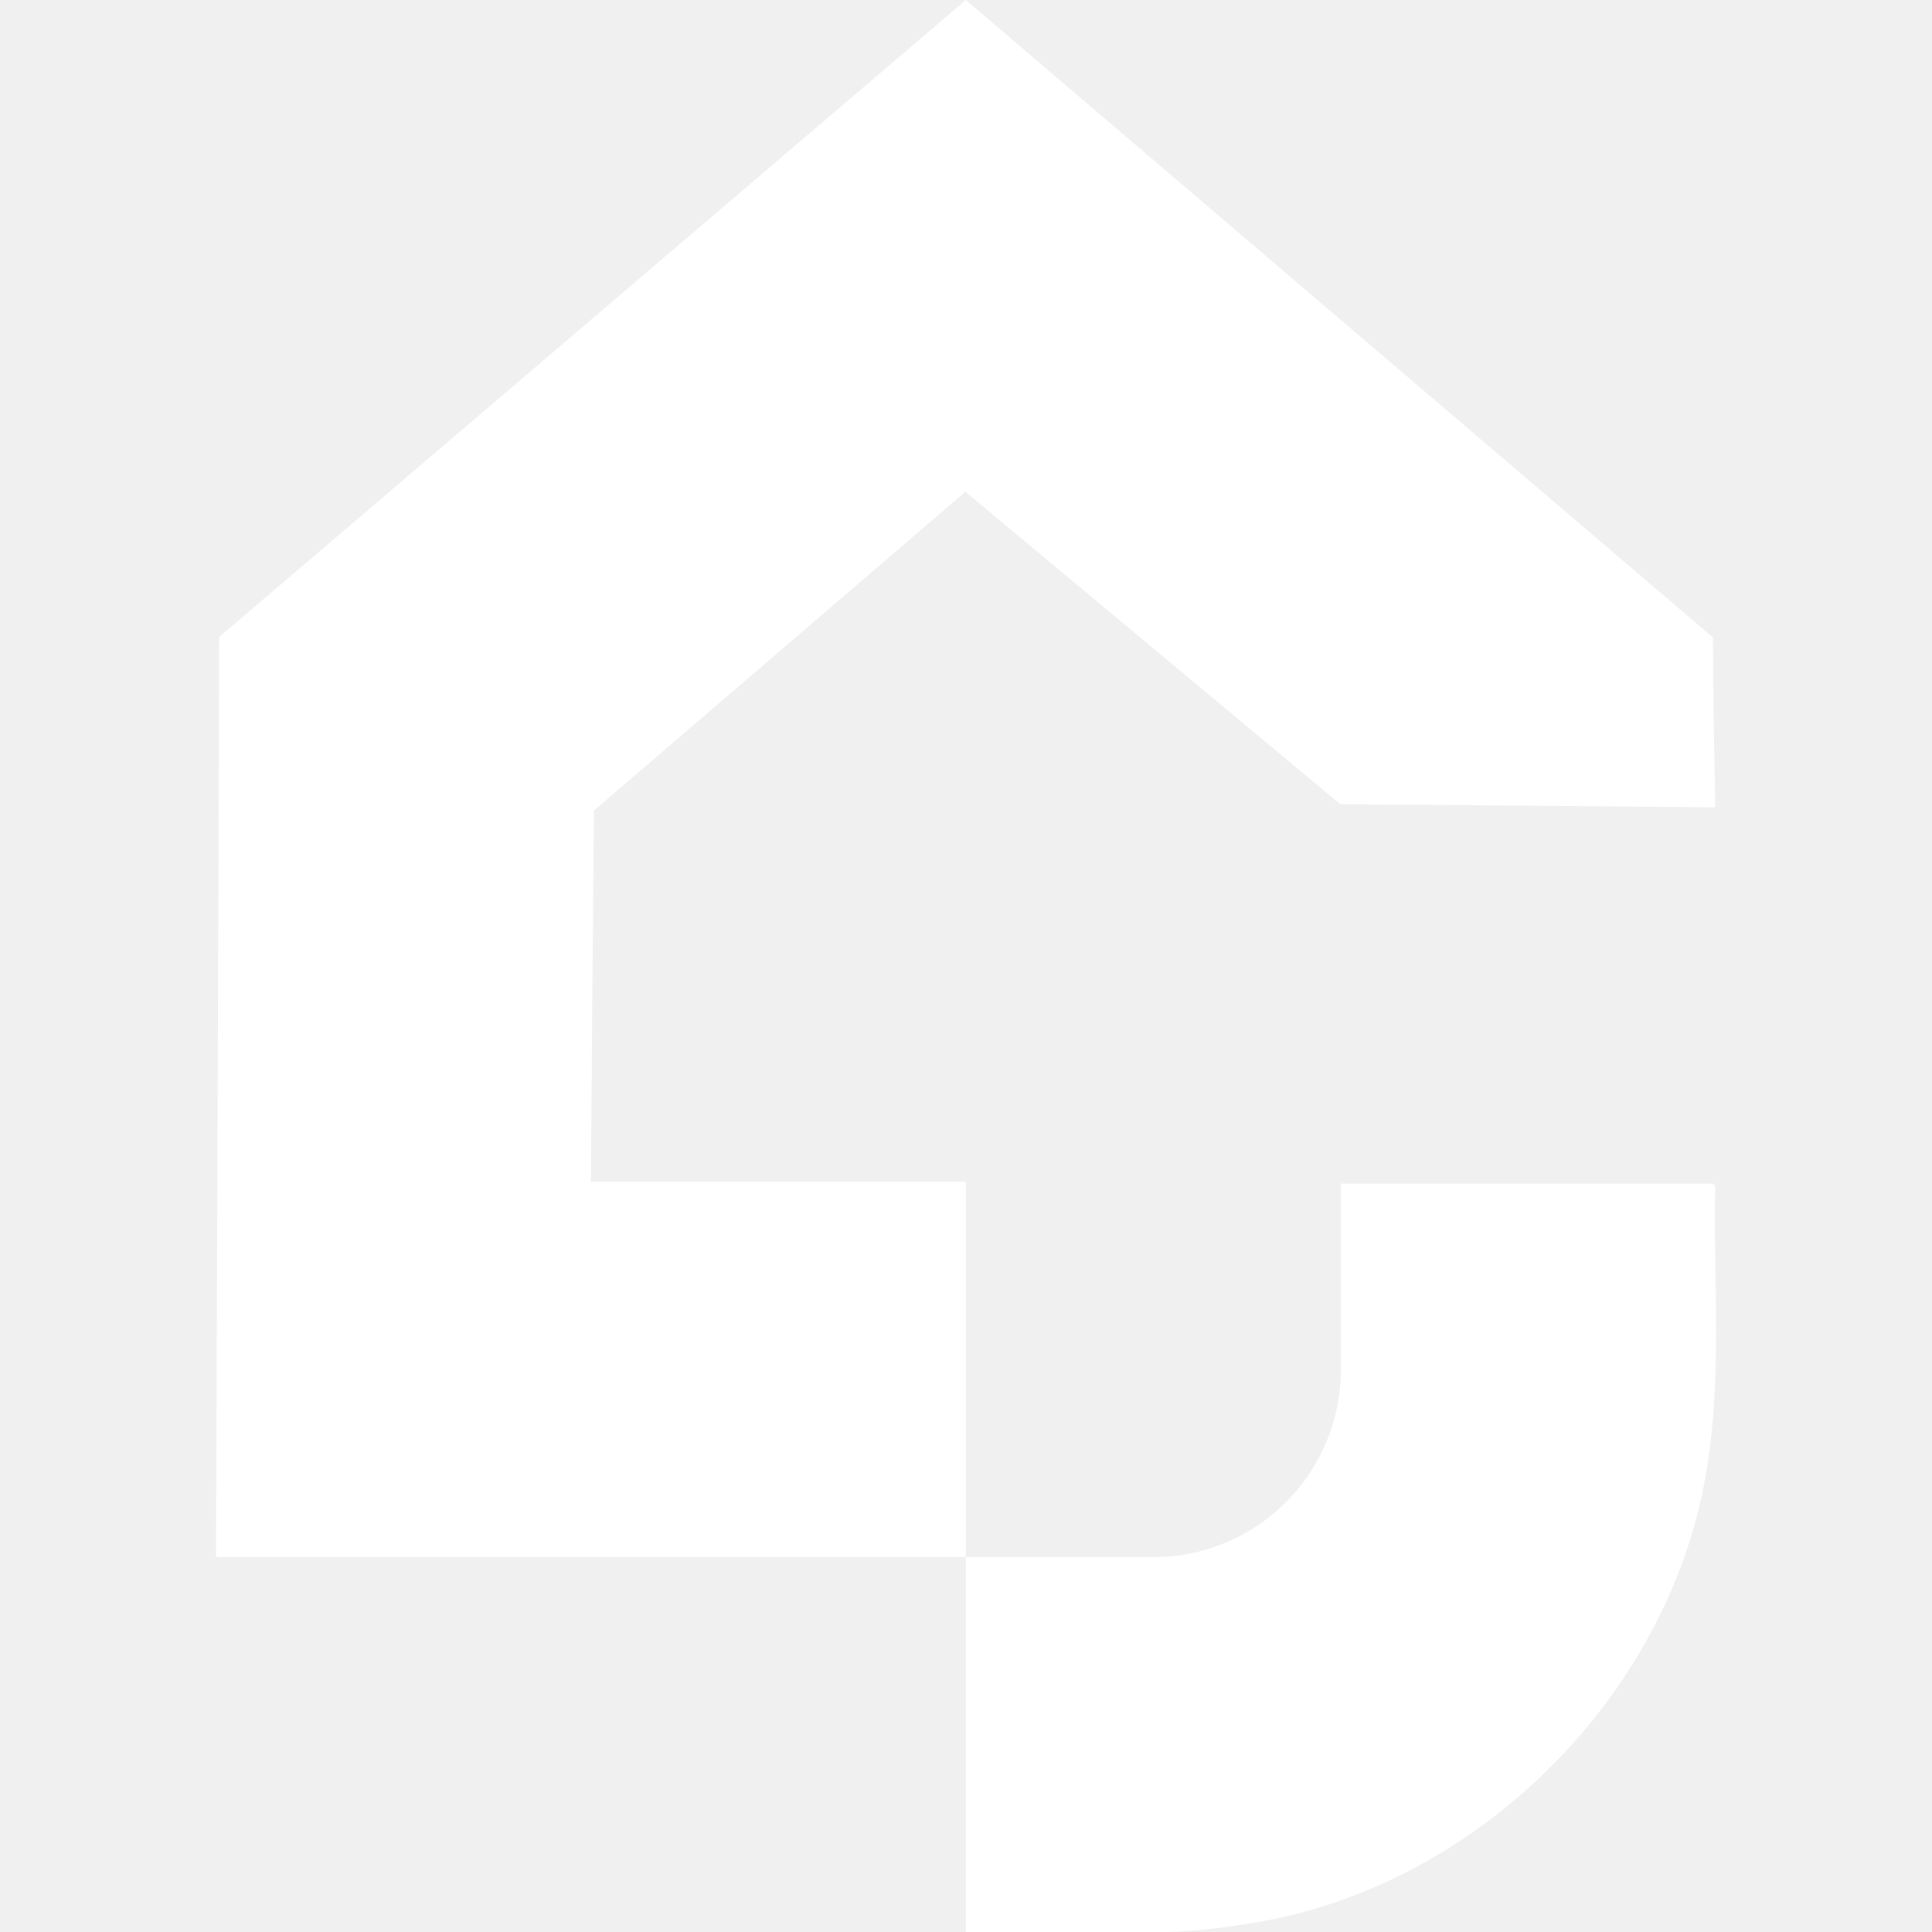
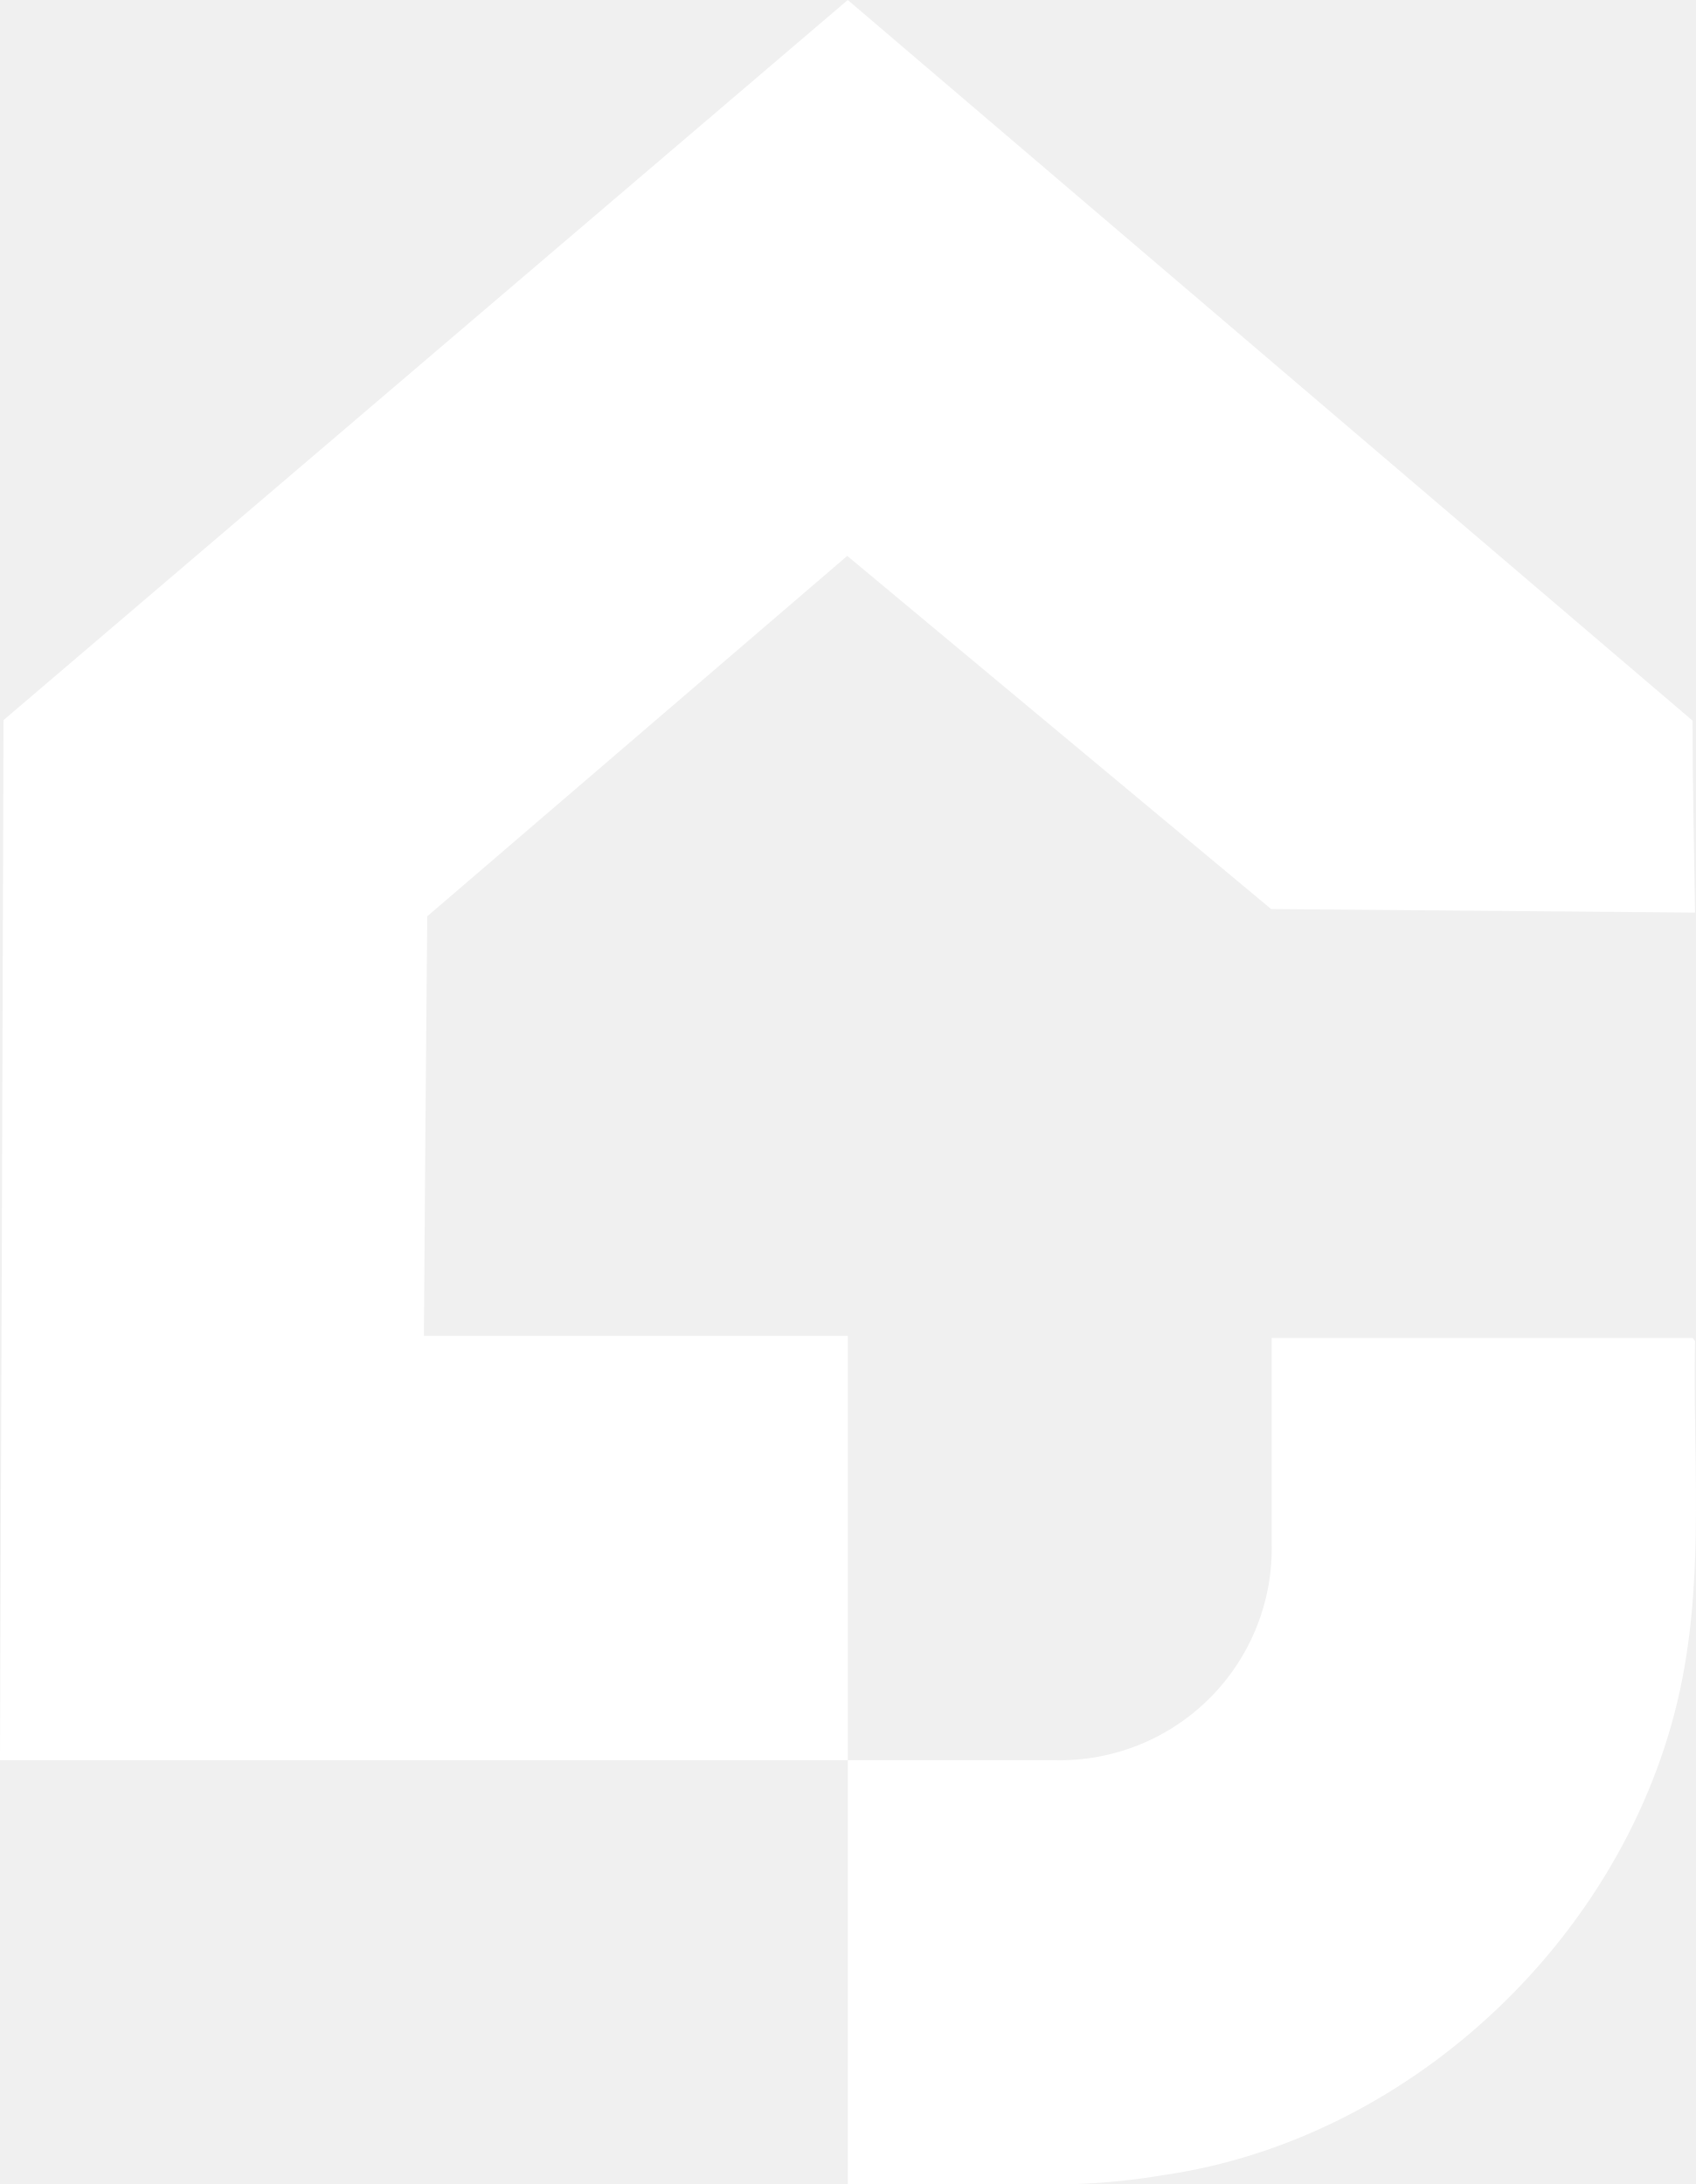
- <svg xmlns="http://www.w3.org/2000/svg" height="28" viewBox="0 0 96.02 123.68" width="28">
+ <svg xmlns="http://www.w3.org/2000/svg" viewBox="0 0 96.02 123.68">
  <path d="M957,576l-48,0q.11-29.45.2-58.9L957,476.32l47.83,40.81c0,3.62.09,7.25.14,10.87l-24-.2-24-20-23.78,20.41q-.11,11.88-.19,23.76h24V576Z" fill="#fff" transform="translate(-909 -476.32)" />
  <path d="M957,576h11.74A12,12,0,0,0,981,563.66V552.09h23.85c0,.06.12.13.12.2-.13,6.35.51,12.73-.71,19.05-2.74,14.2-15.13,26.11-29.42,28.16A37.4,37.4,0,0,1,970,600c-4.28.06-8.56,0-13,0V576Z" fill="#fff" transform="translate(-909 -476.32)" />
</svg>
